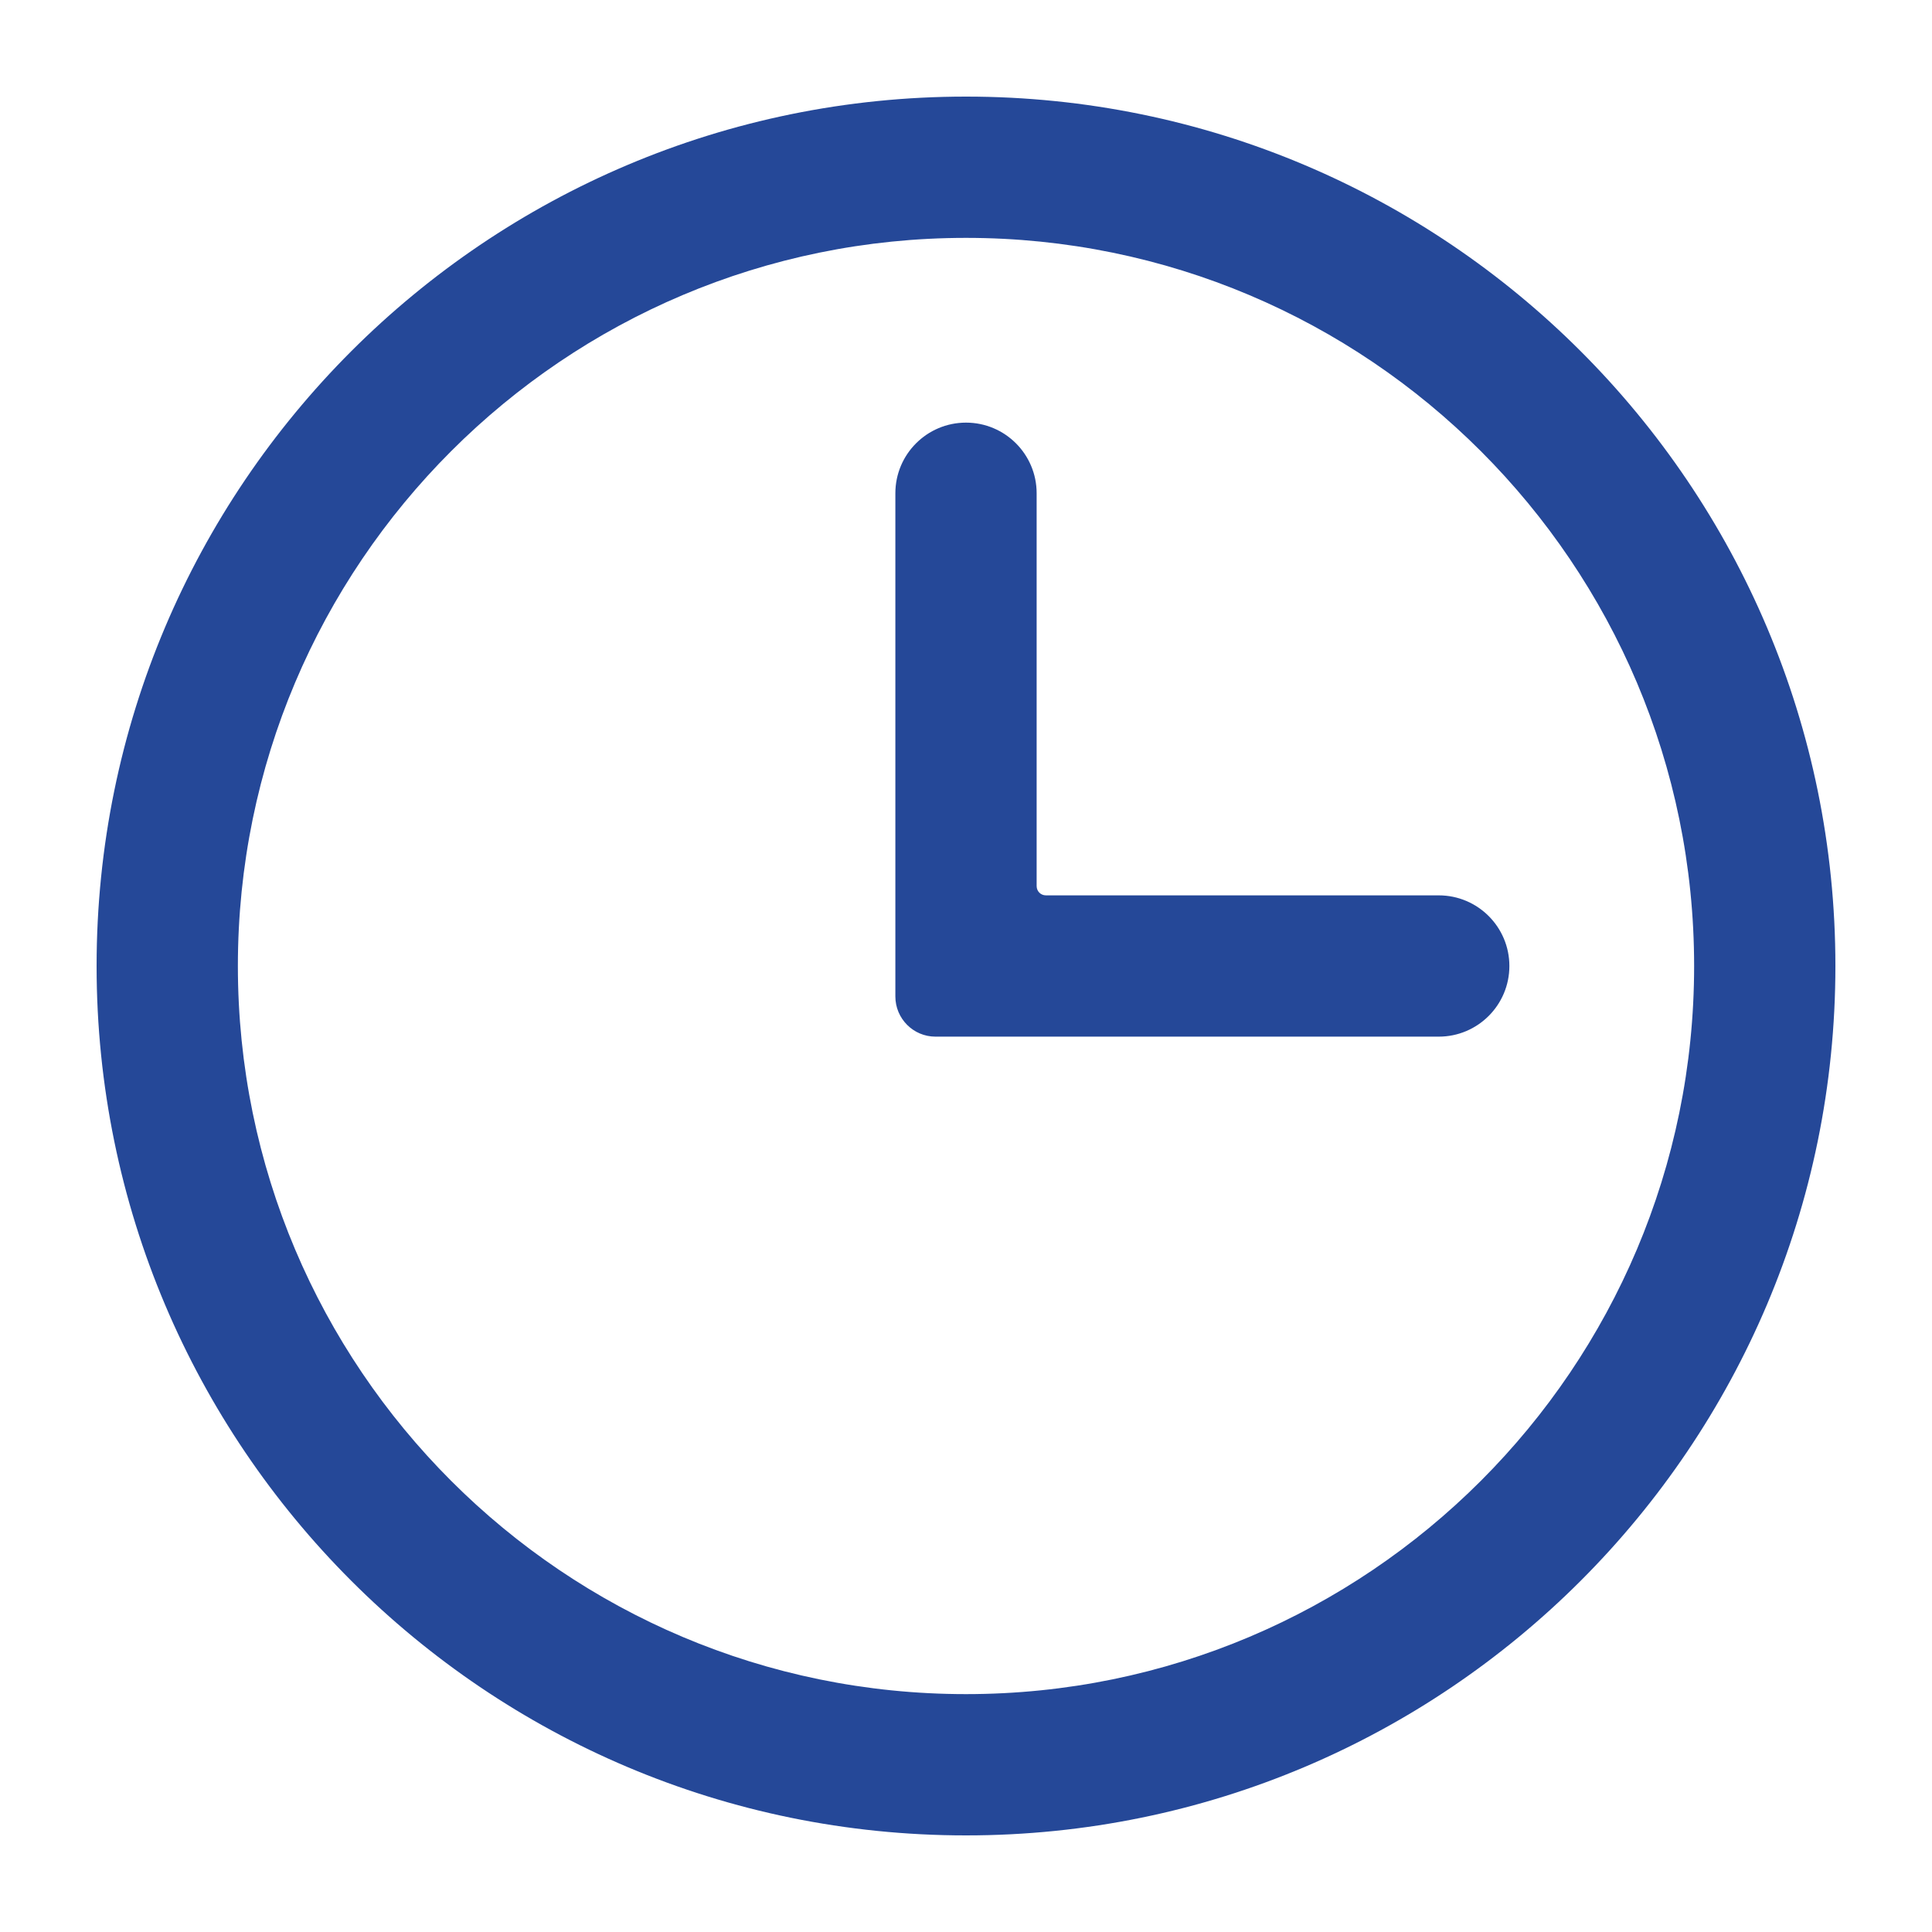
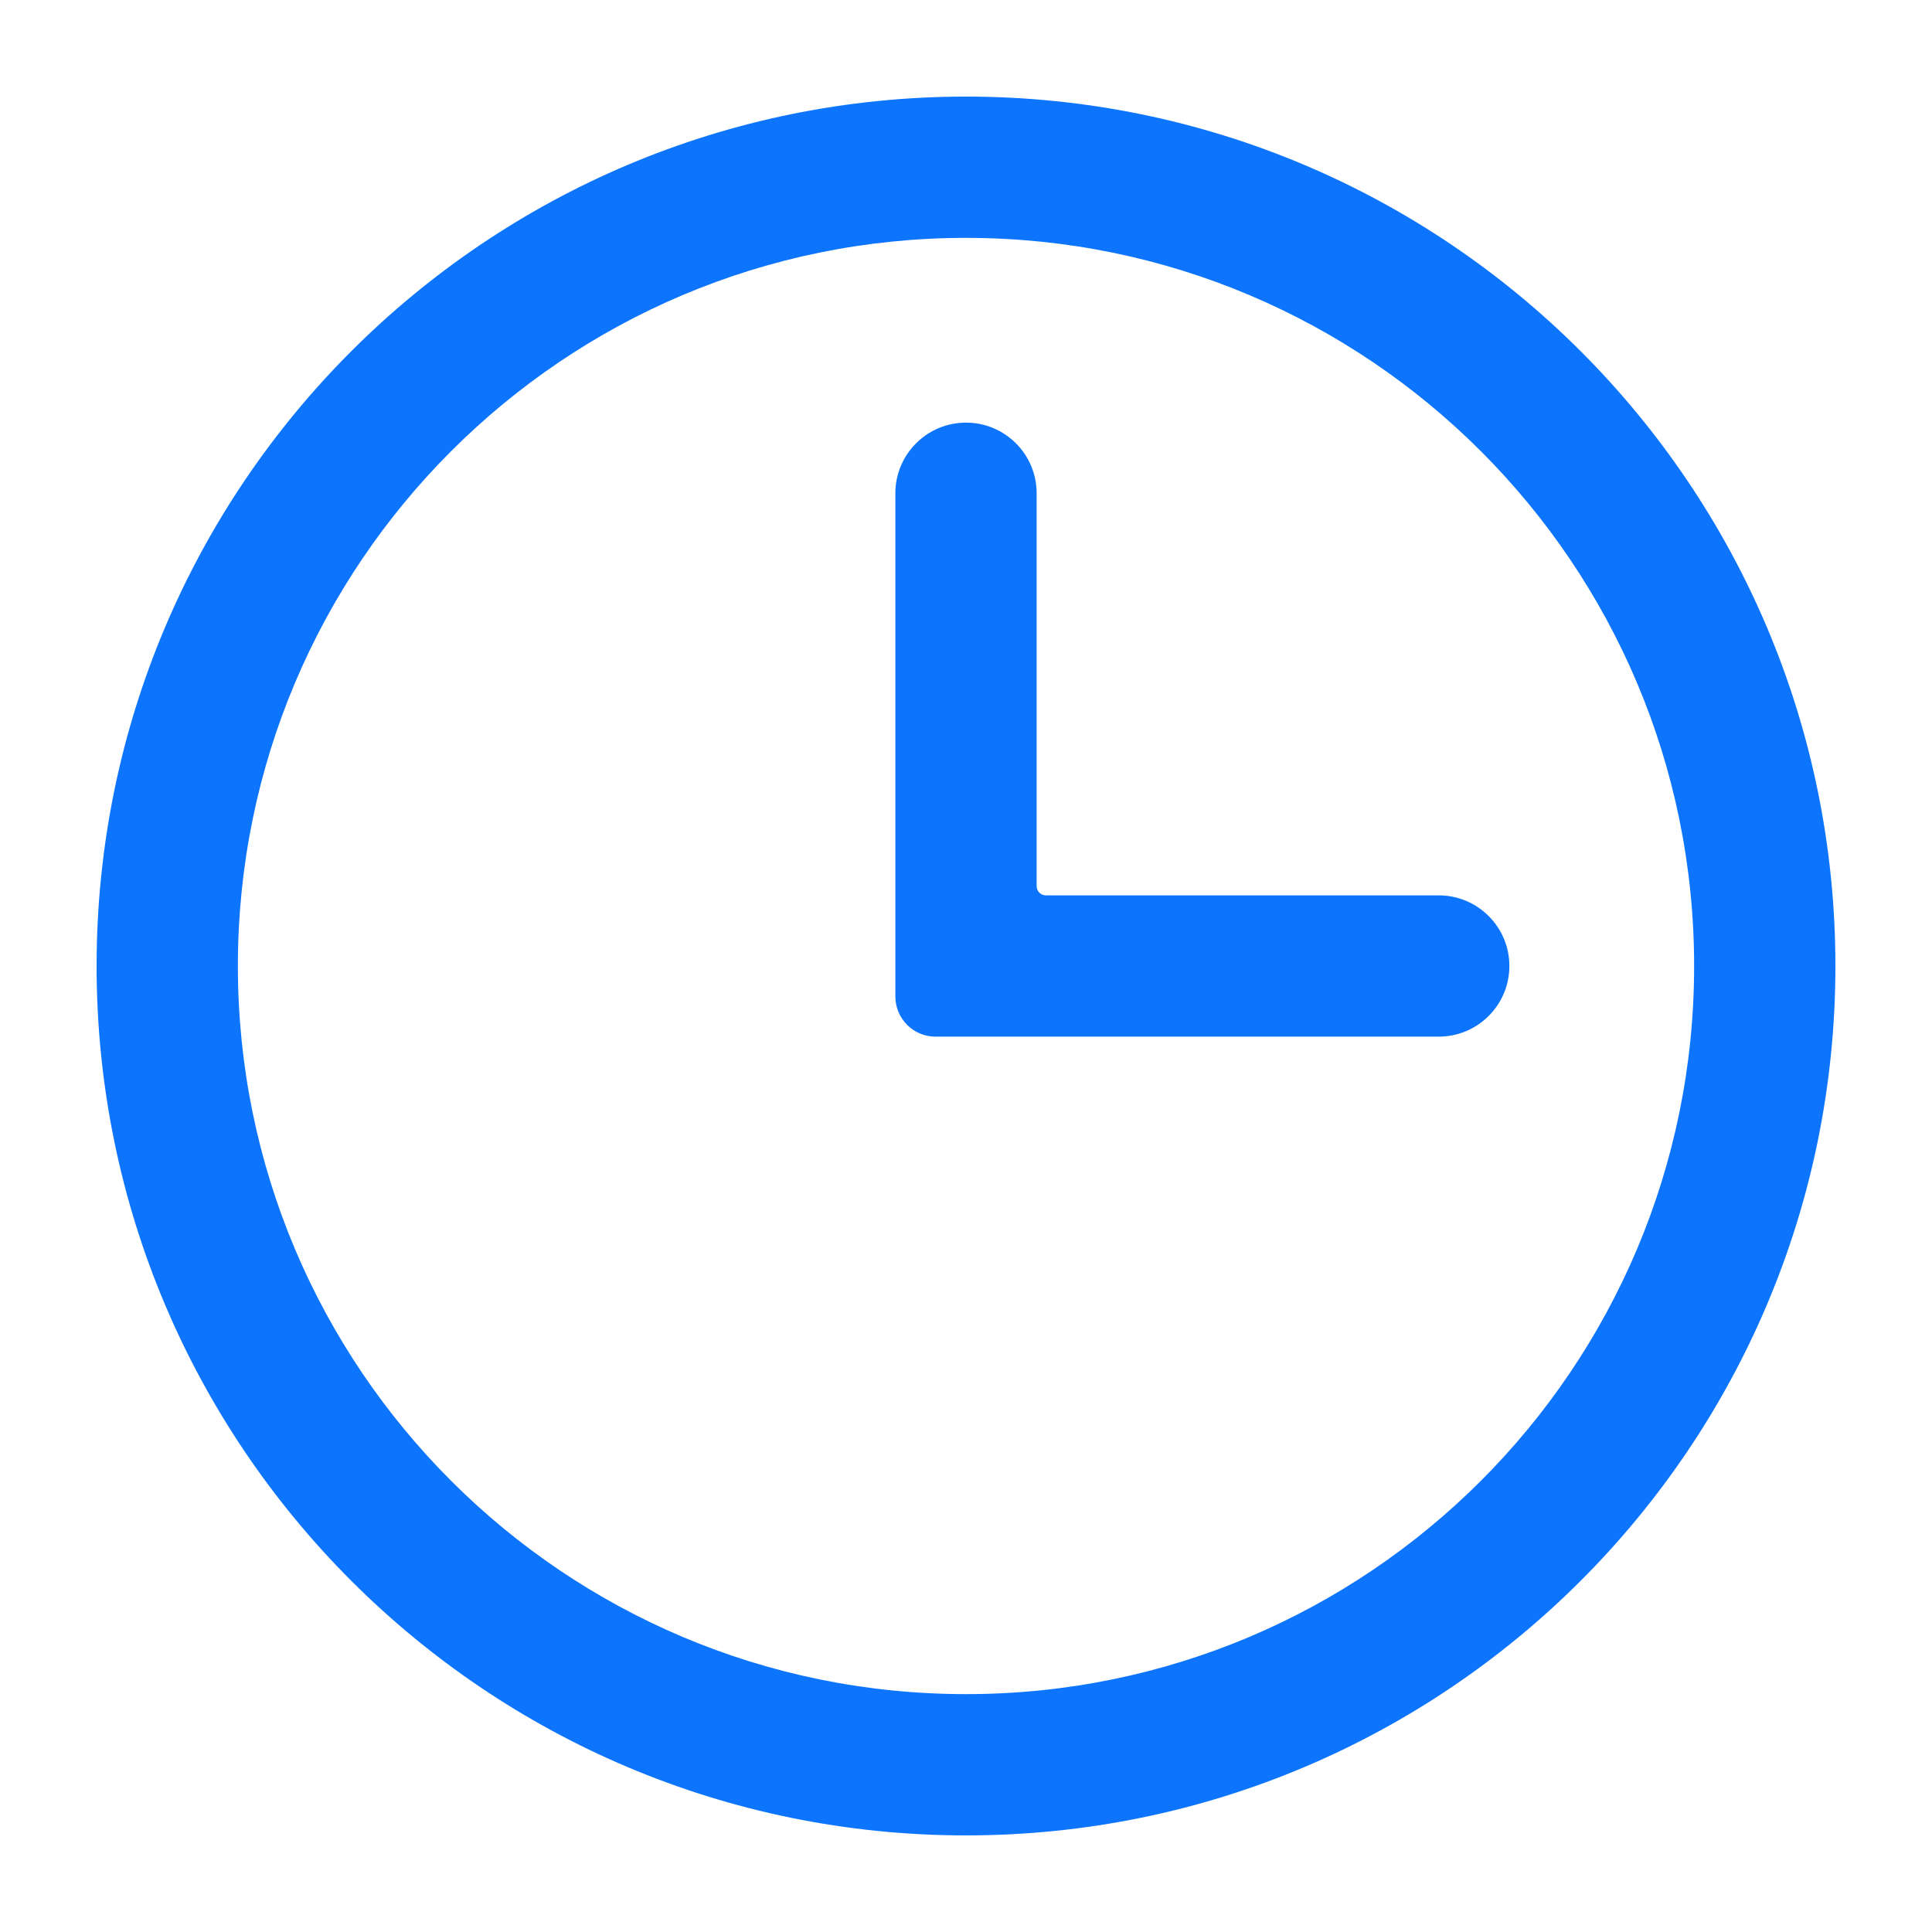
<svg xmlns="http://www.w3.org/2000/svg" width="16" height="16" viewBox="0 0 16 16" fill="none">
-   <path fill-rule="evenodd" clip-rule="evenodd" d="M14.03 8C14.03 11.33 11.33 14.03 8 14.03C4.67 14.03 1.97 11.33 1.97 8C1.97 4.67 4.67 1.97 8 1.97C11.33 1.97 14.03 4.67 14.03 8ZM15.2 8C15.2 11.976 11.976 15.2 8 15.2C4.023 15.2 0.8 11.976 0.8 8C0.8 4.024 4.023 0.8 8 0.8C11.976 0.8 15.2 4.024 15.2 8ZM8 3.5C7.677 3.5 7.415 3.762 7.415 4.085V8.252C7.415 8.436 7.564 8.585 7.747 8.585H11.915C12.238 8.585 12.5 8.323 12.5 8C12.5 7.677 12.238 7.415 11.915 7.415H8.662C8.619 7.415 8.585 7.381 8.585 7.338V4.085C8.585 3.762 8.323 3.5 8 3.5Z" fill="#254898" />
+   <path fill-rule="evenodd" clip-rule="evenodd" d="M14.03 8C14.03 11.33 11.33 14.03 8 14.03C4.67 14.03 1.97 11.33 1.97 8C1.97 4.67 4.67 1.97 8 1.97C11.33 1.97 14.03 4.67 14.03 8ZM15.2 8C15.2 11.976 11.976 15.2 8 15.2C4.023 15.2 0.8 11.976 0.8 8C0.8 4.024 4.023 0.8 8 0.8C11.976 0.8 15.2 4.024 15.2 8ZM8 3.5C7.677 3.5 7.415 3.762 7.415 4.085V8.252C7.415 8.436 7.564 8.585 7.747 8.585H11.915C12.238 8.585 12.5 8.323 12.5 8C12.5 7.677 12.238 7.415 11.915 7.415H8.662C8.619 7.415 8.585 7.381 8.585 7.338V4.085C8.585 3.762 8.323 3.5 8 3.5Z" fill="#0D75FD" />
</svg>
